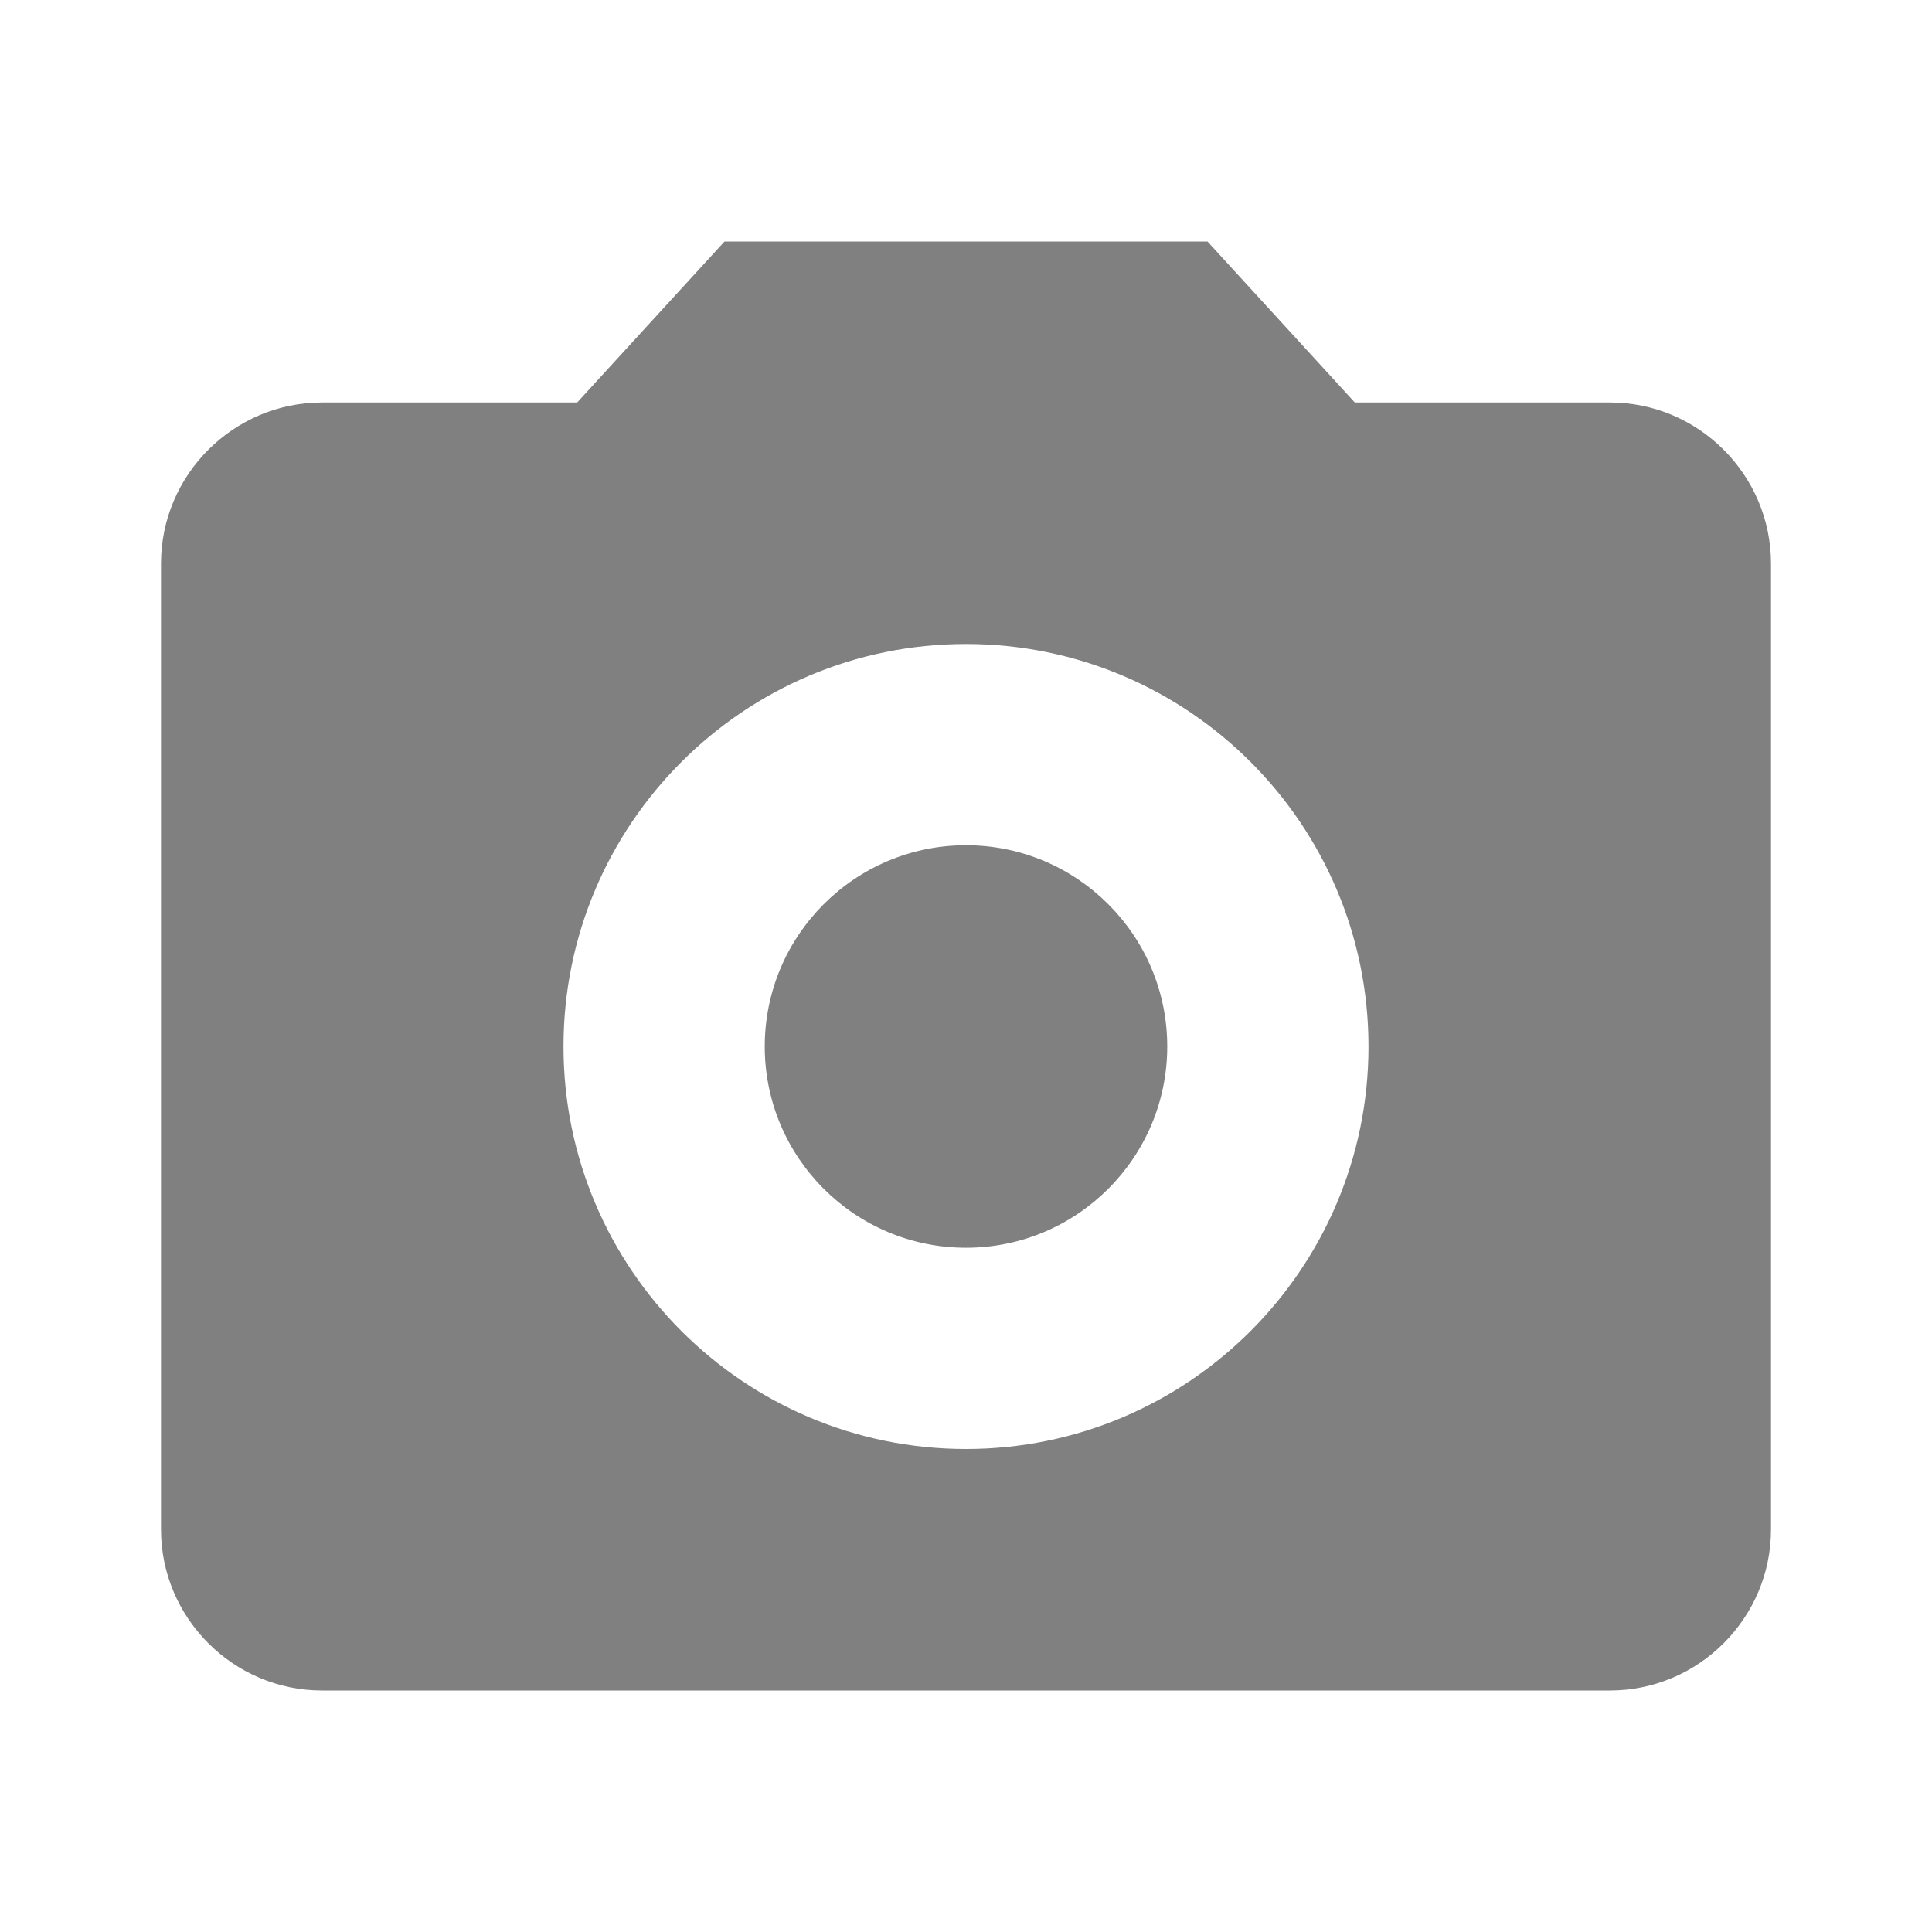
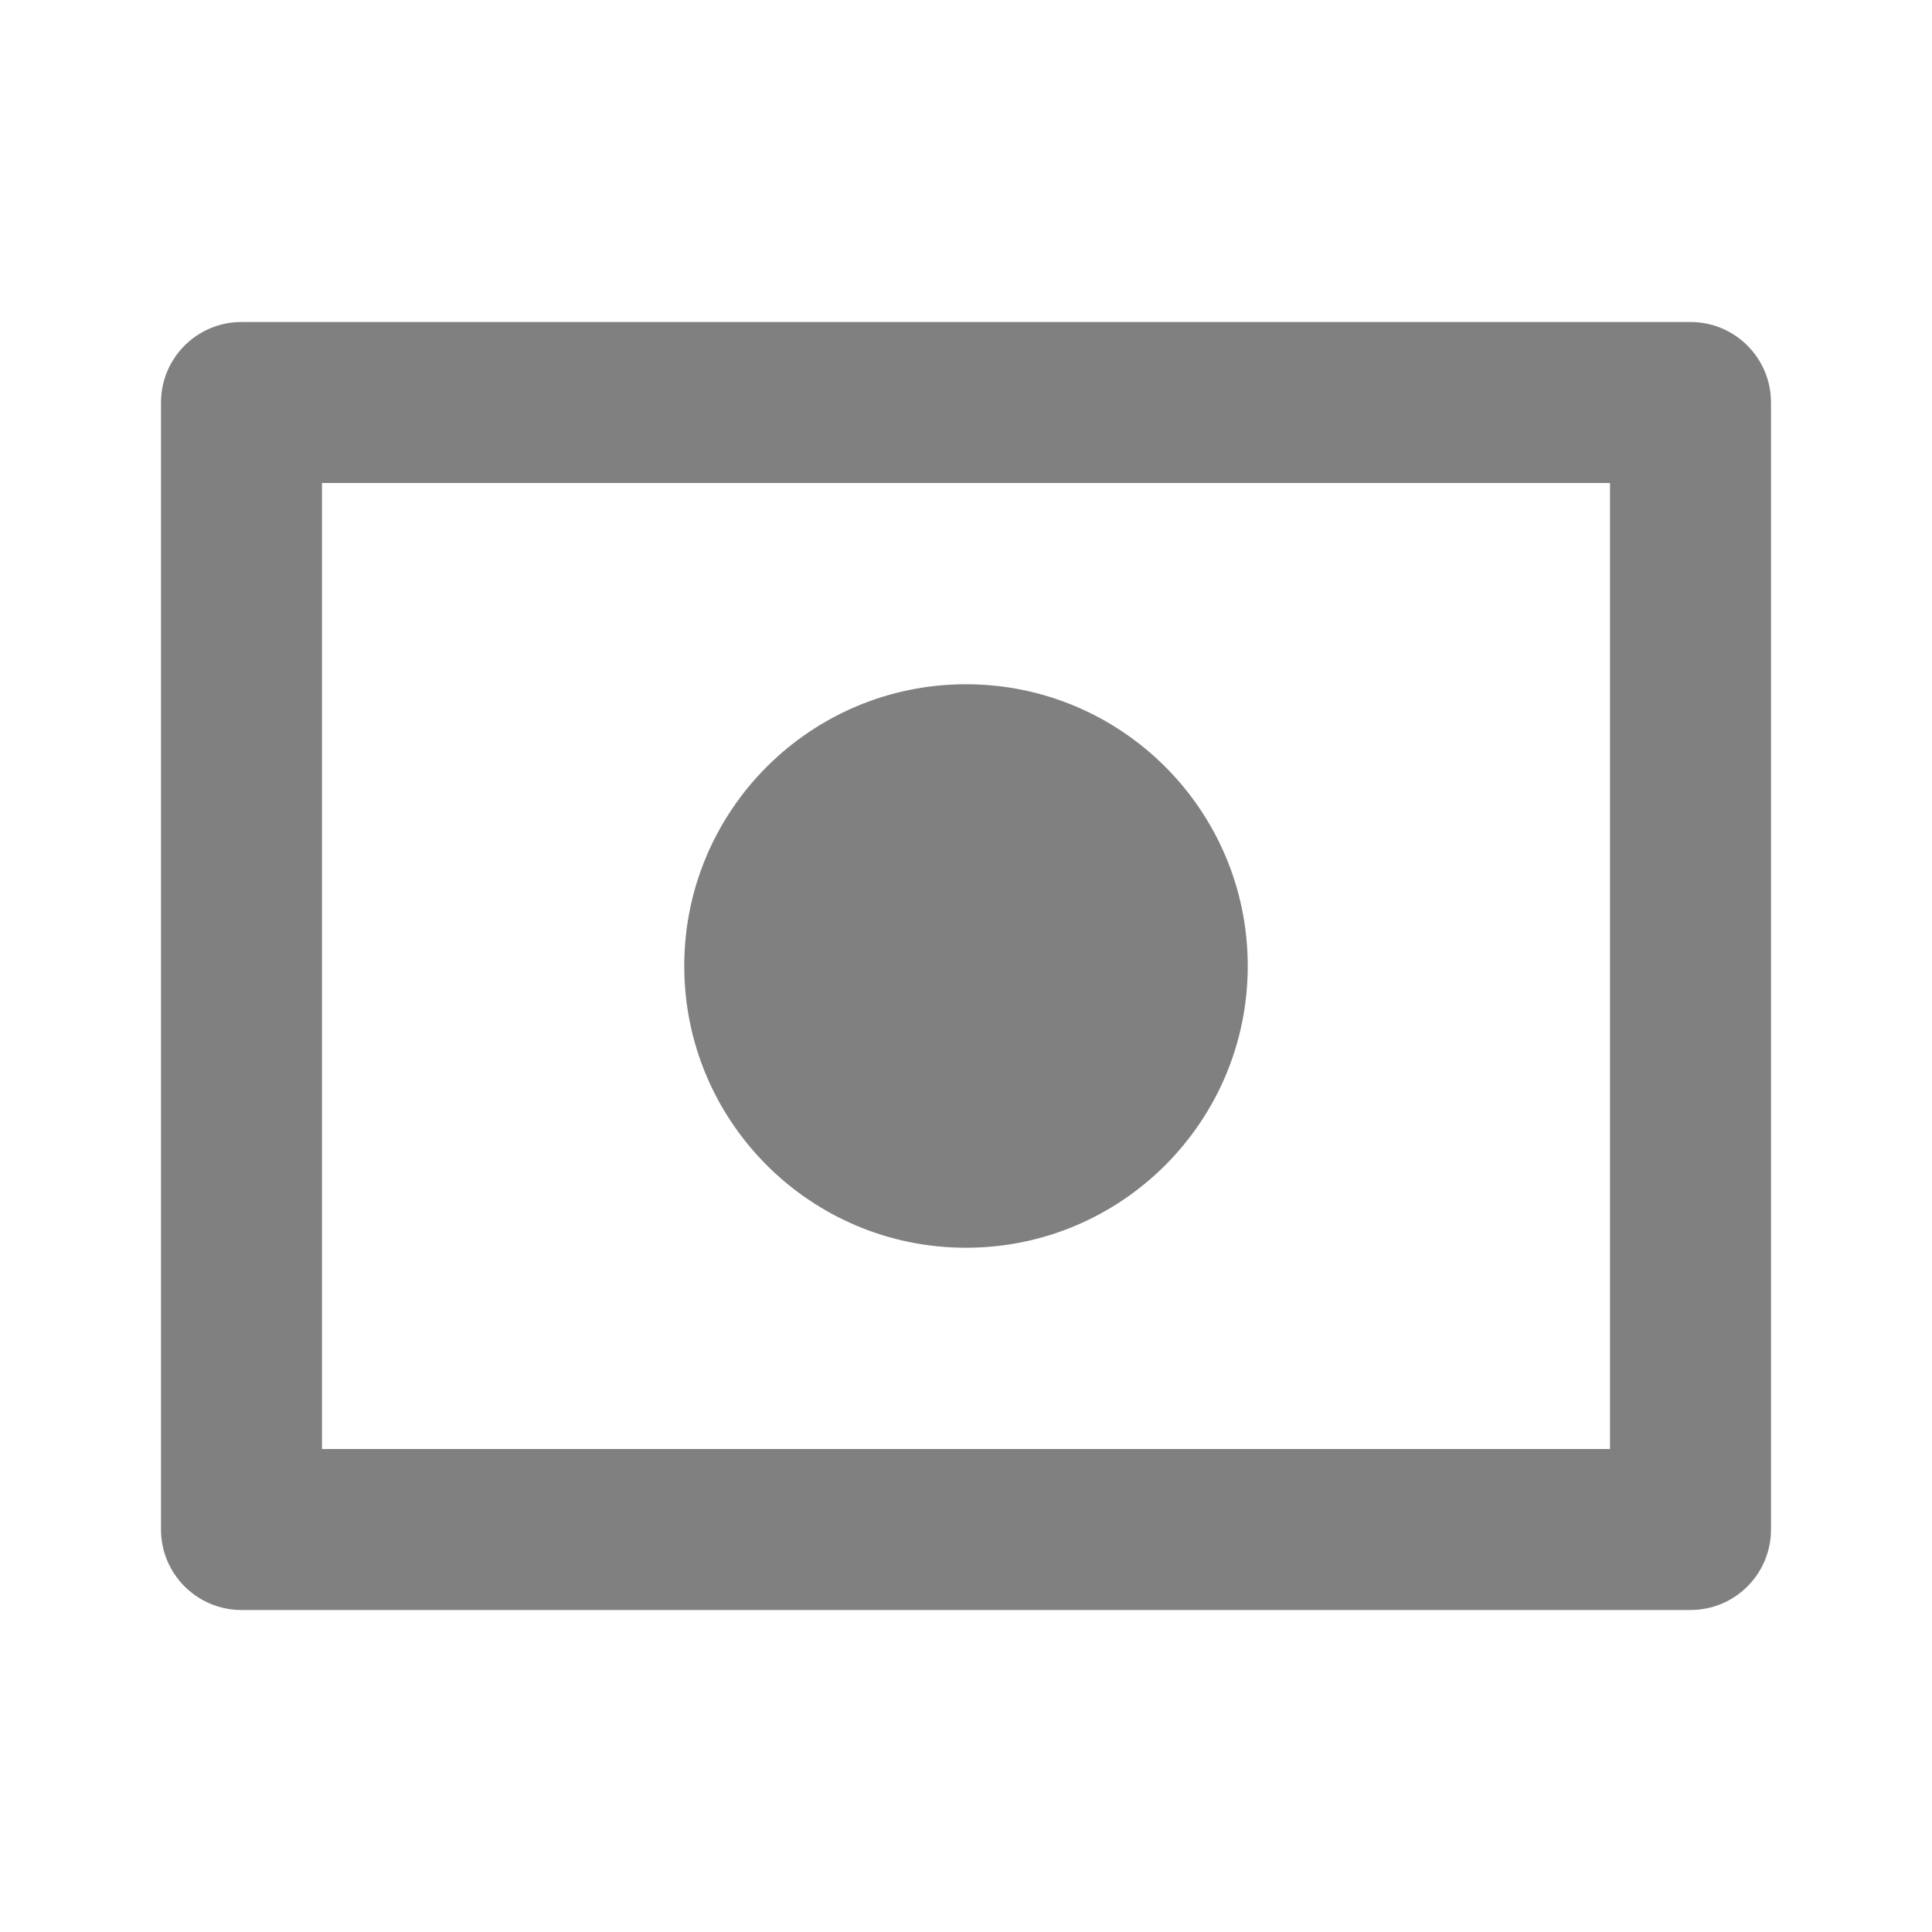
<svg xmlns="http://www.w3.org/2000/svg" width="24" height="24" viewBox="0 0 24 24">
-   <path d="M9,3L7.17,5H4c-1.1,0 -2,0.9 -2,2v12c0,1.1 0.9,2 2,2h16c1.1,0 2,-0.9 2,-2V7c0,-1.1 -0.9,-2 -2,-2h-3.17L15,3H9zM12,18c-2.76,0 -5,-2.24 -5,-5s2.24,-5 5,-5 5,2.24 5,5 -2.24,5 -5,5zM12,10.5c-1.38,0 -2.5,1.12 -2.5,2.5s1.12,2.5 2.5,2.5 2.5,-1.12 2.5,-2.5 -1.12,-2.5 -2.5,-2.5z" fill="#808080" fill-rule="evenodd" />
+   <path d="M3 4h18a1 1 0 0 1 1 1v14a1 1 0 0 1-1 1H3a1 1 0 0 1-1-1V5a1 1 0 0 1 1-1zm1 2v12h16V6H4zM12 8.5a3.5 3.5 0 1 0 0 7a3.5 3.5 0 1 0 0-7z" fill="#808080" fill-rule="evenodd" />
</svg>
